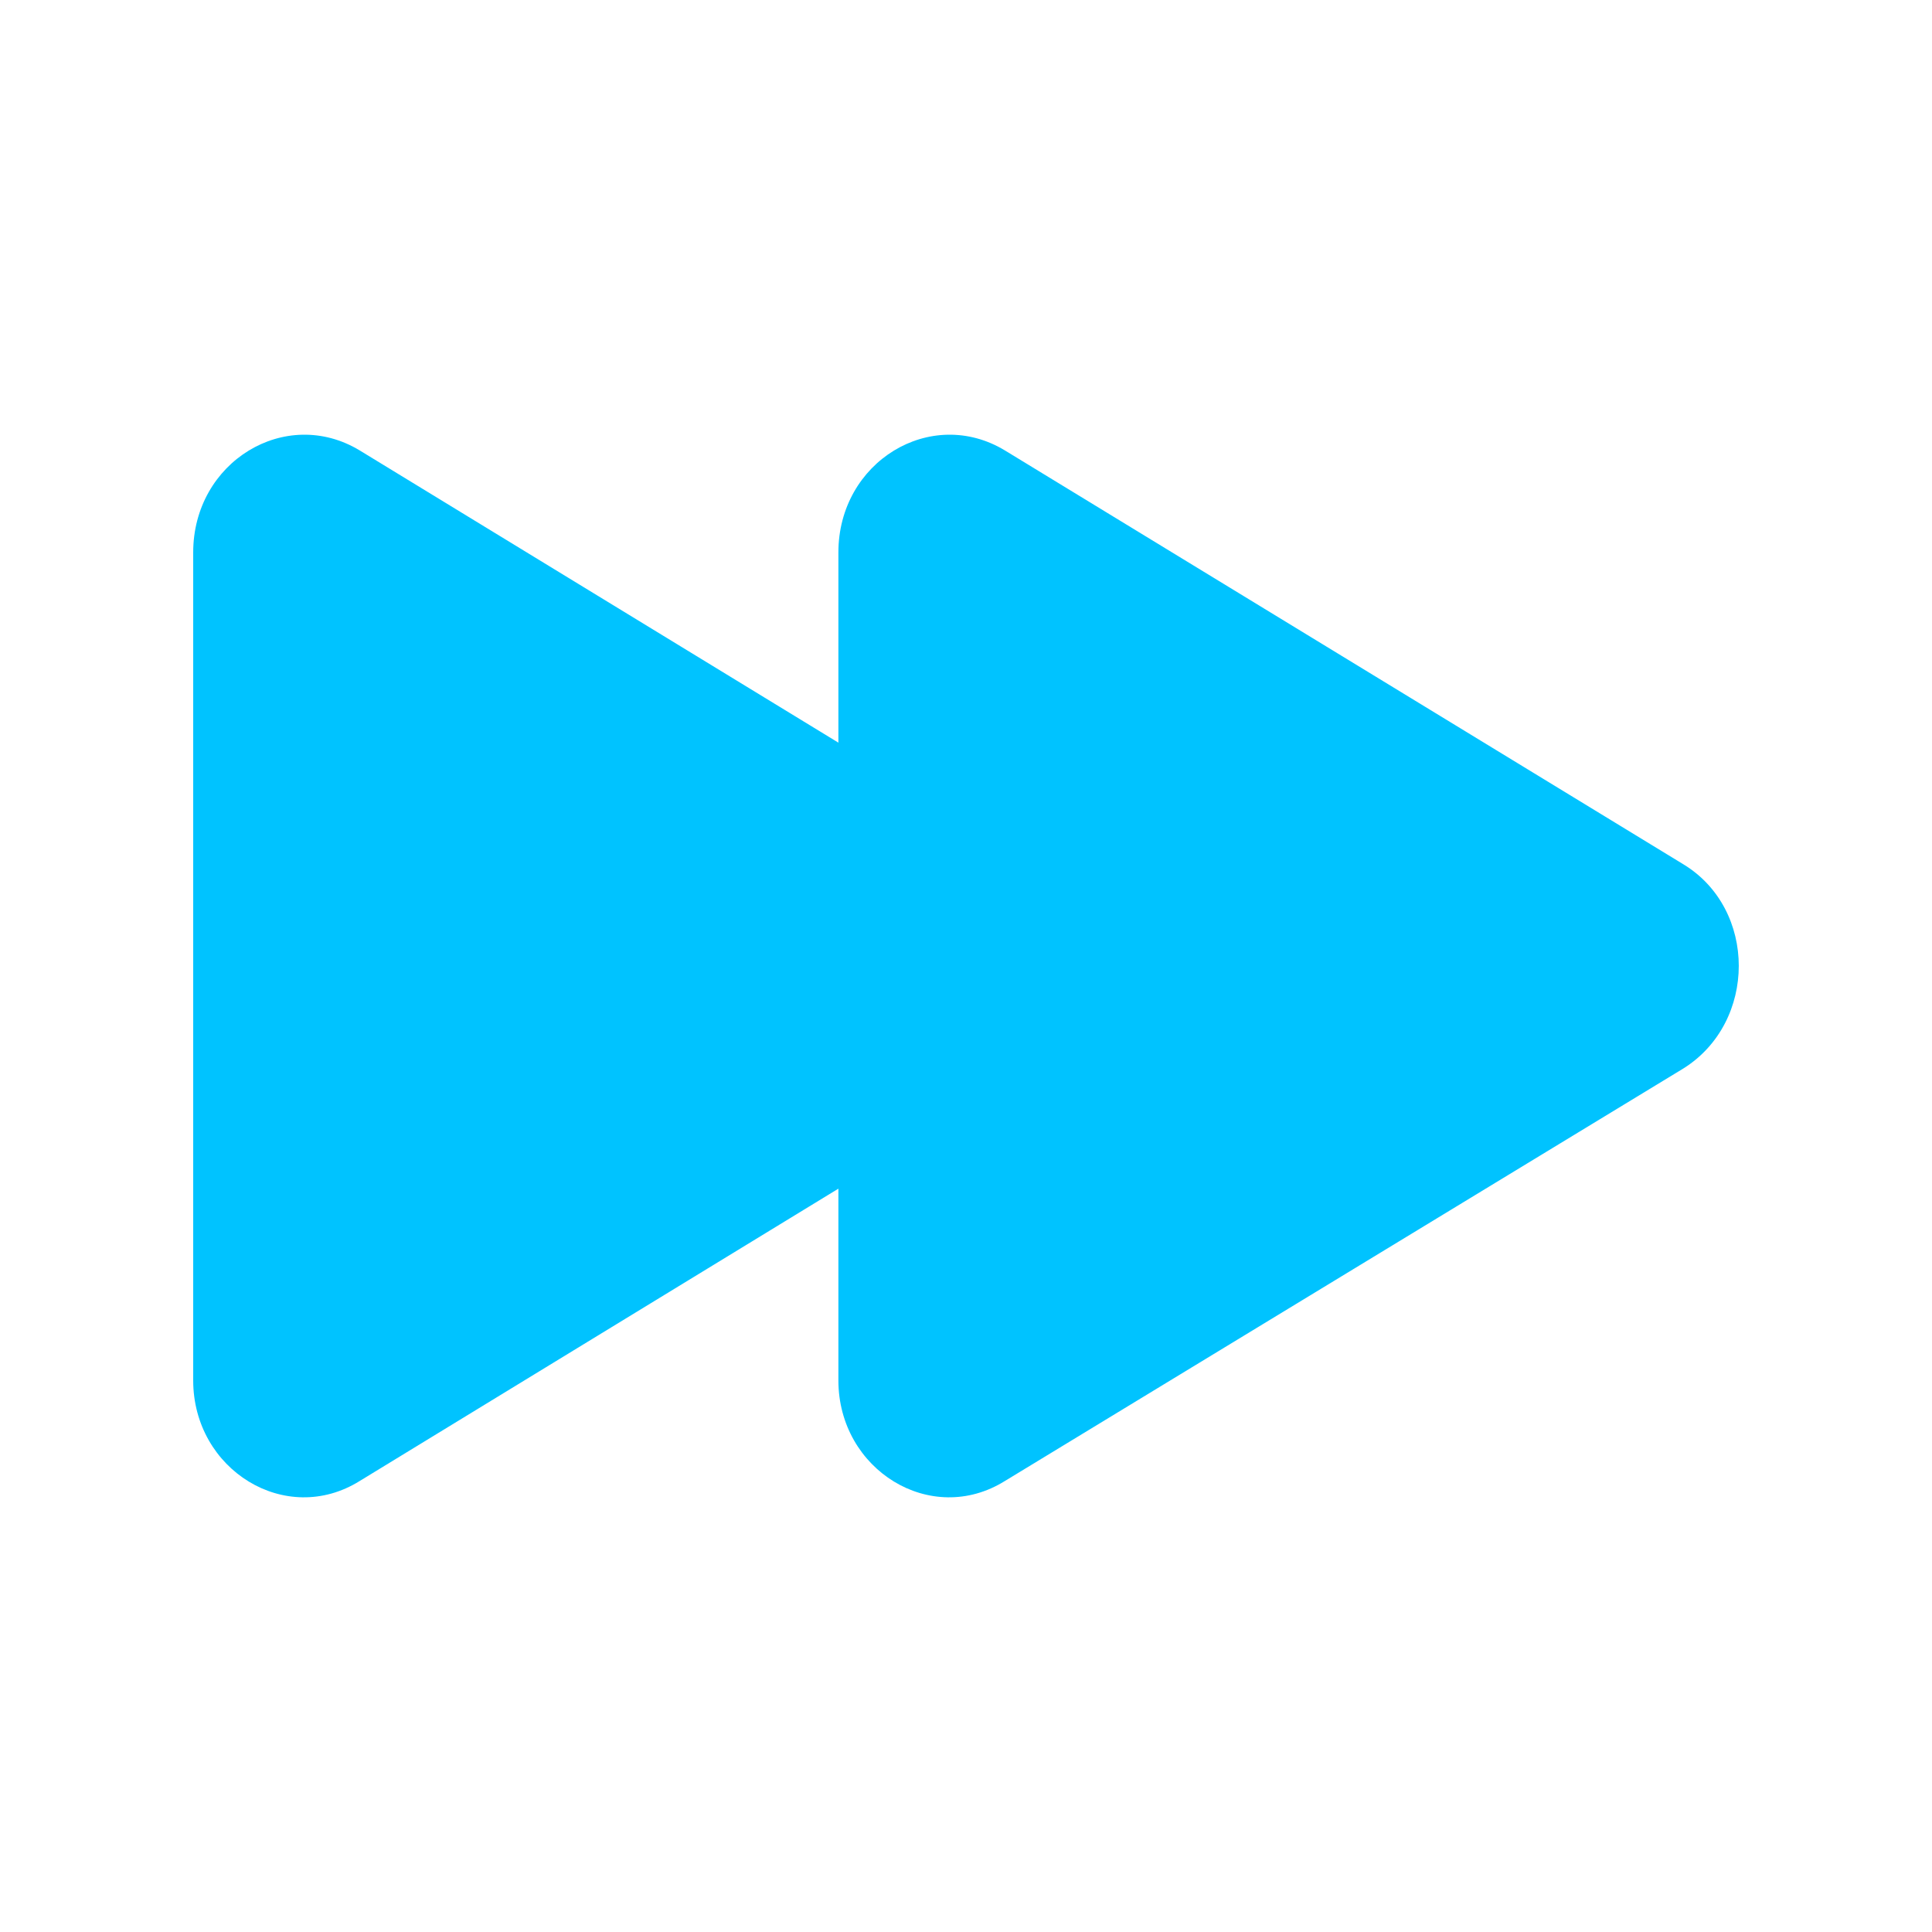
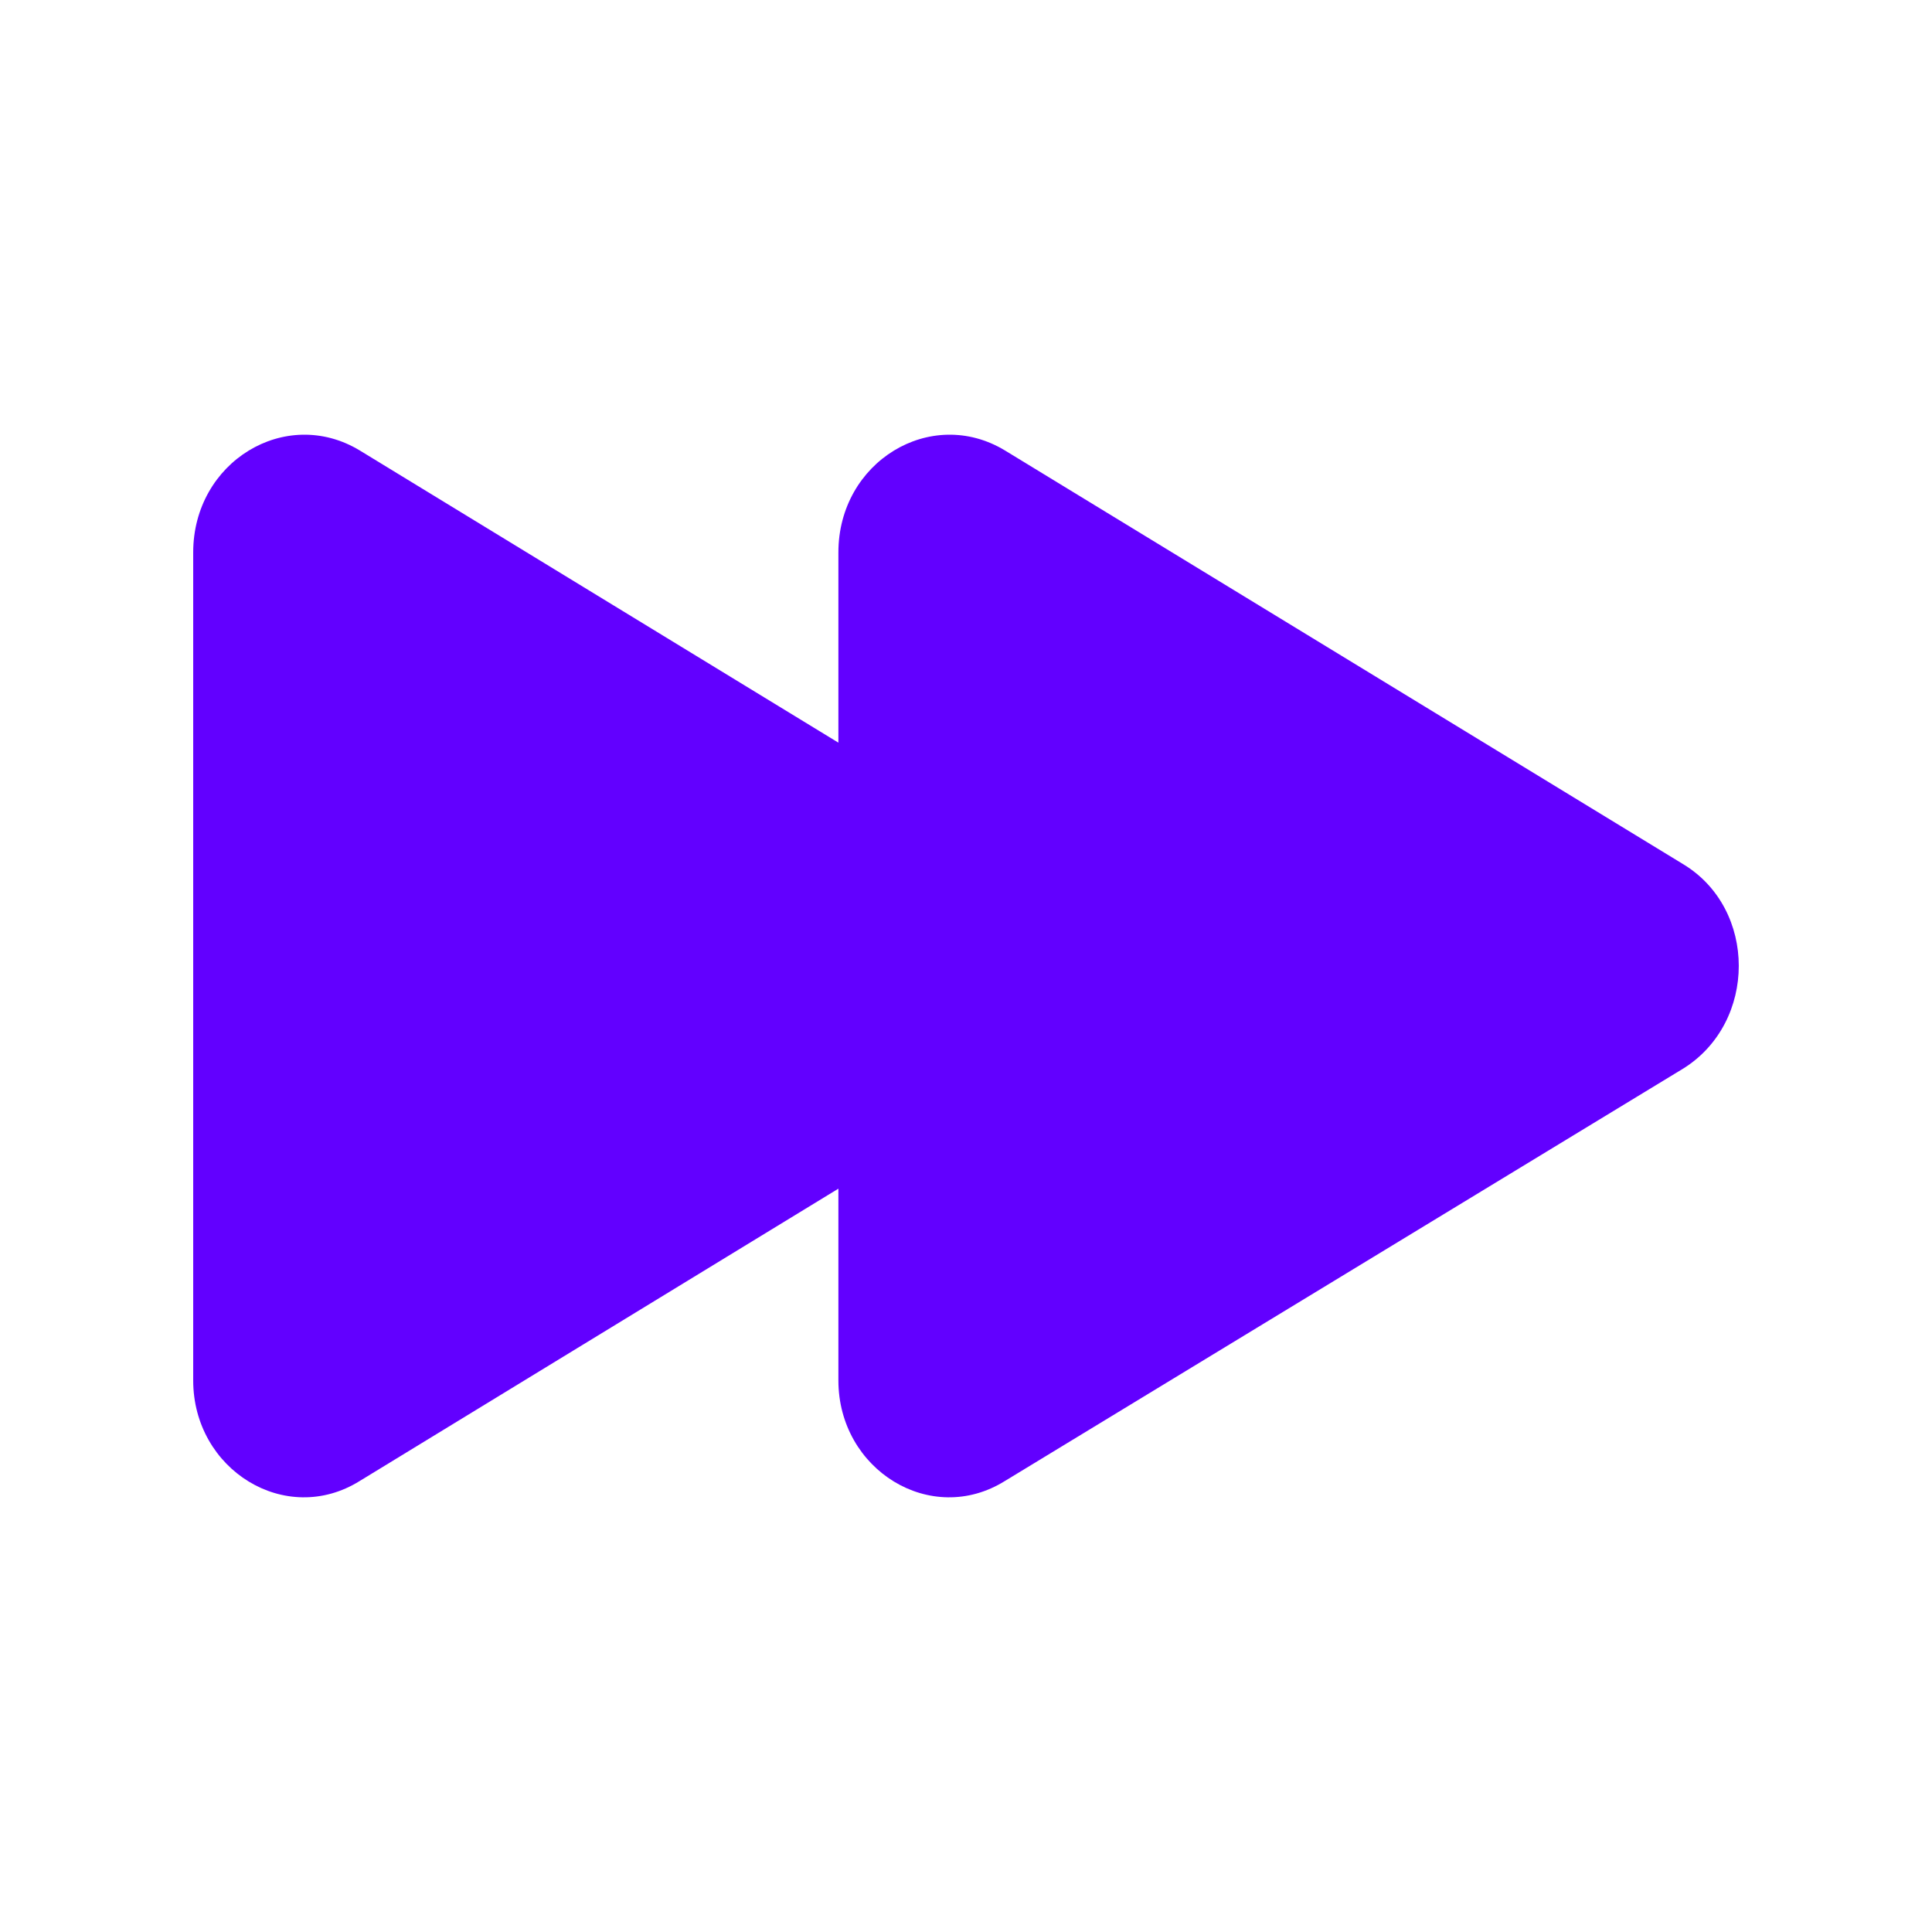
<svg xmlns="http://www.w3.org/2000/svg" width="20px" height="20px" viewBox="0 0 20 20" version="1.1">
  <defs />
  <g id="Page-1" stroke="none" stroke-width="1" fill="none" fill-rule="evenodd">
-     <g id="faster" fill="#00c3ff">
+     <g id="faster" fill="#6200ff">
      <path d="M10.403,15.331 C9.636,15.809 8.679,15.215 8.679,14.29 L8.679,12.305 L3.724,15.331 C2.957,15.809 2,15.215 2,14.29 L2,5.719 C2,4.78 2.957,4.199 3.724,4.663 L8.679,7.688 L8.679,5.719 C8.679,4.78 9.636,4.199 10.403,4.663 L17.426,8.947 C18.191,9.411 18.191,10.582 17.426,11.061 L10.403,15.331 Z" />
    </g>
  </g>
</svg>
